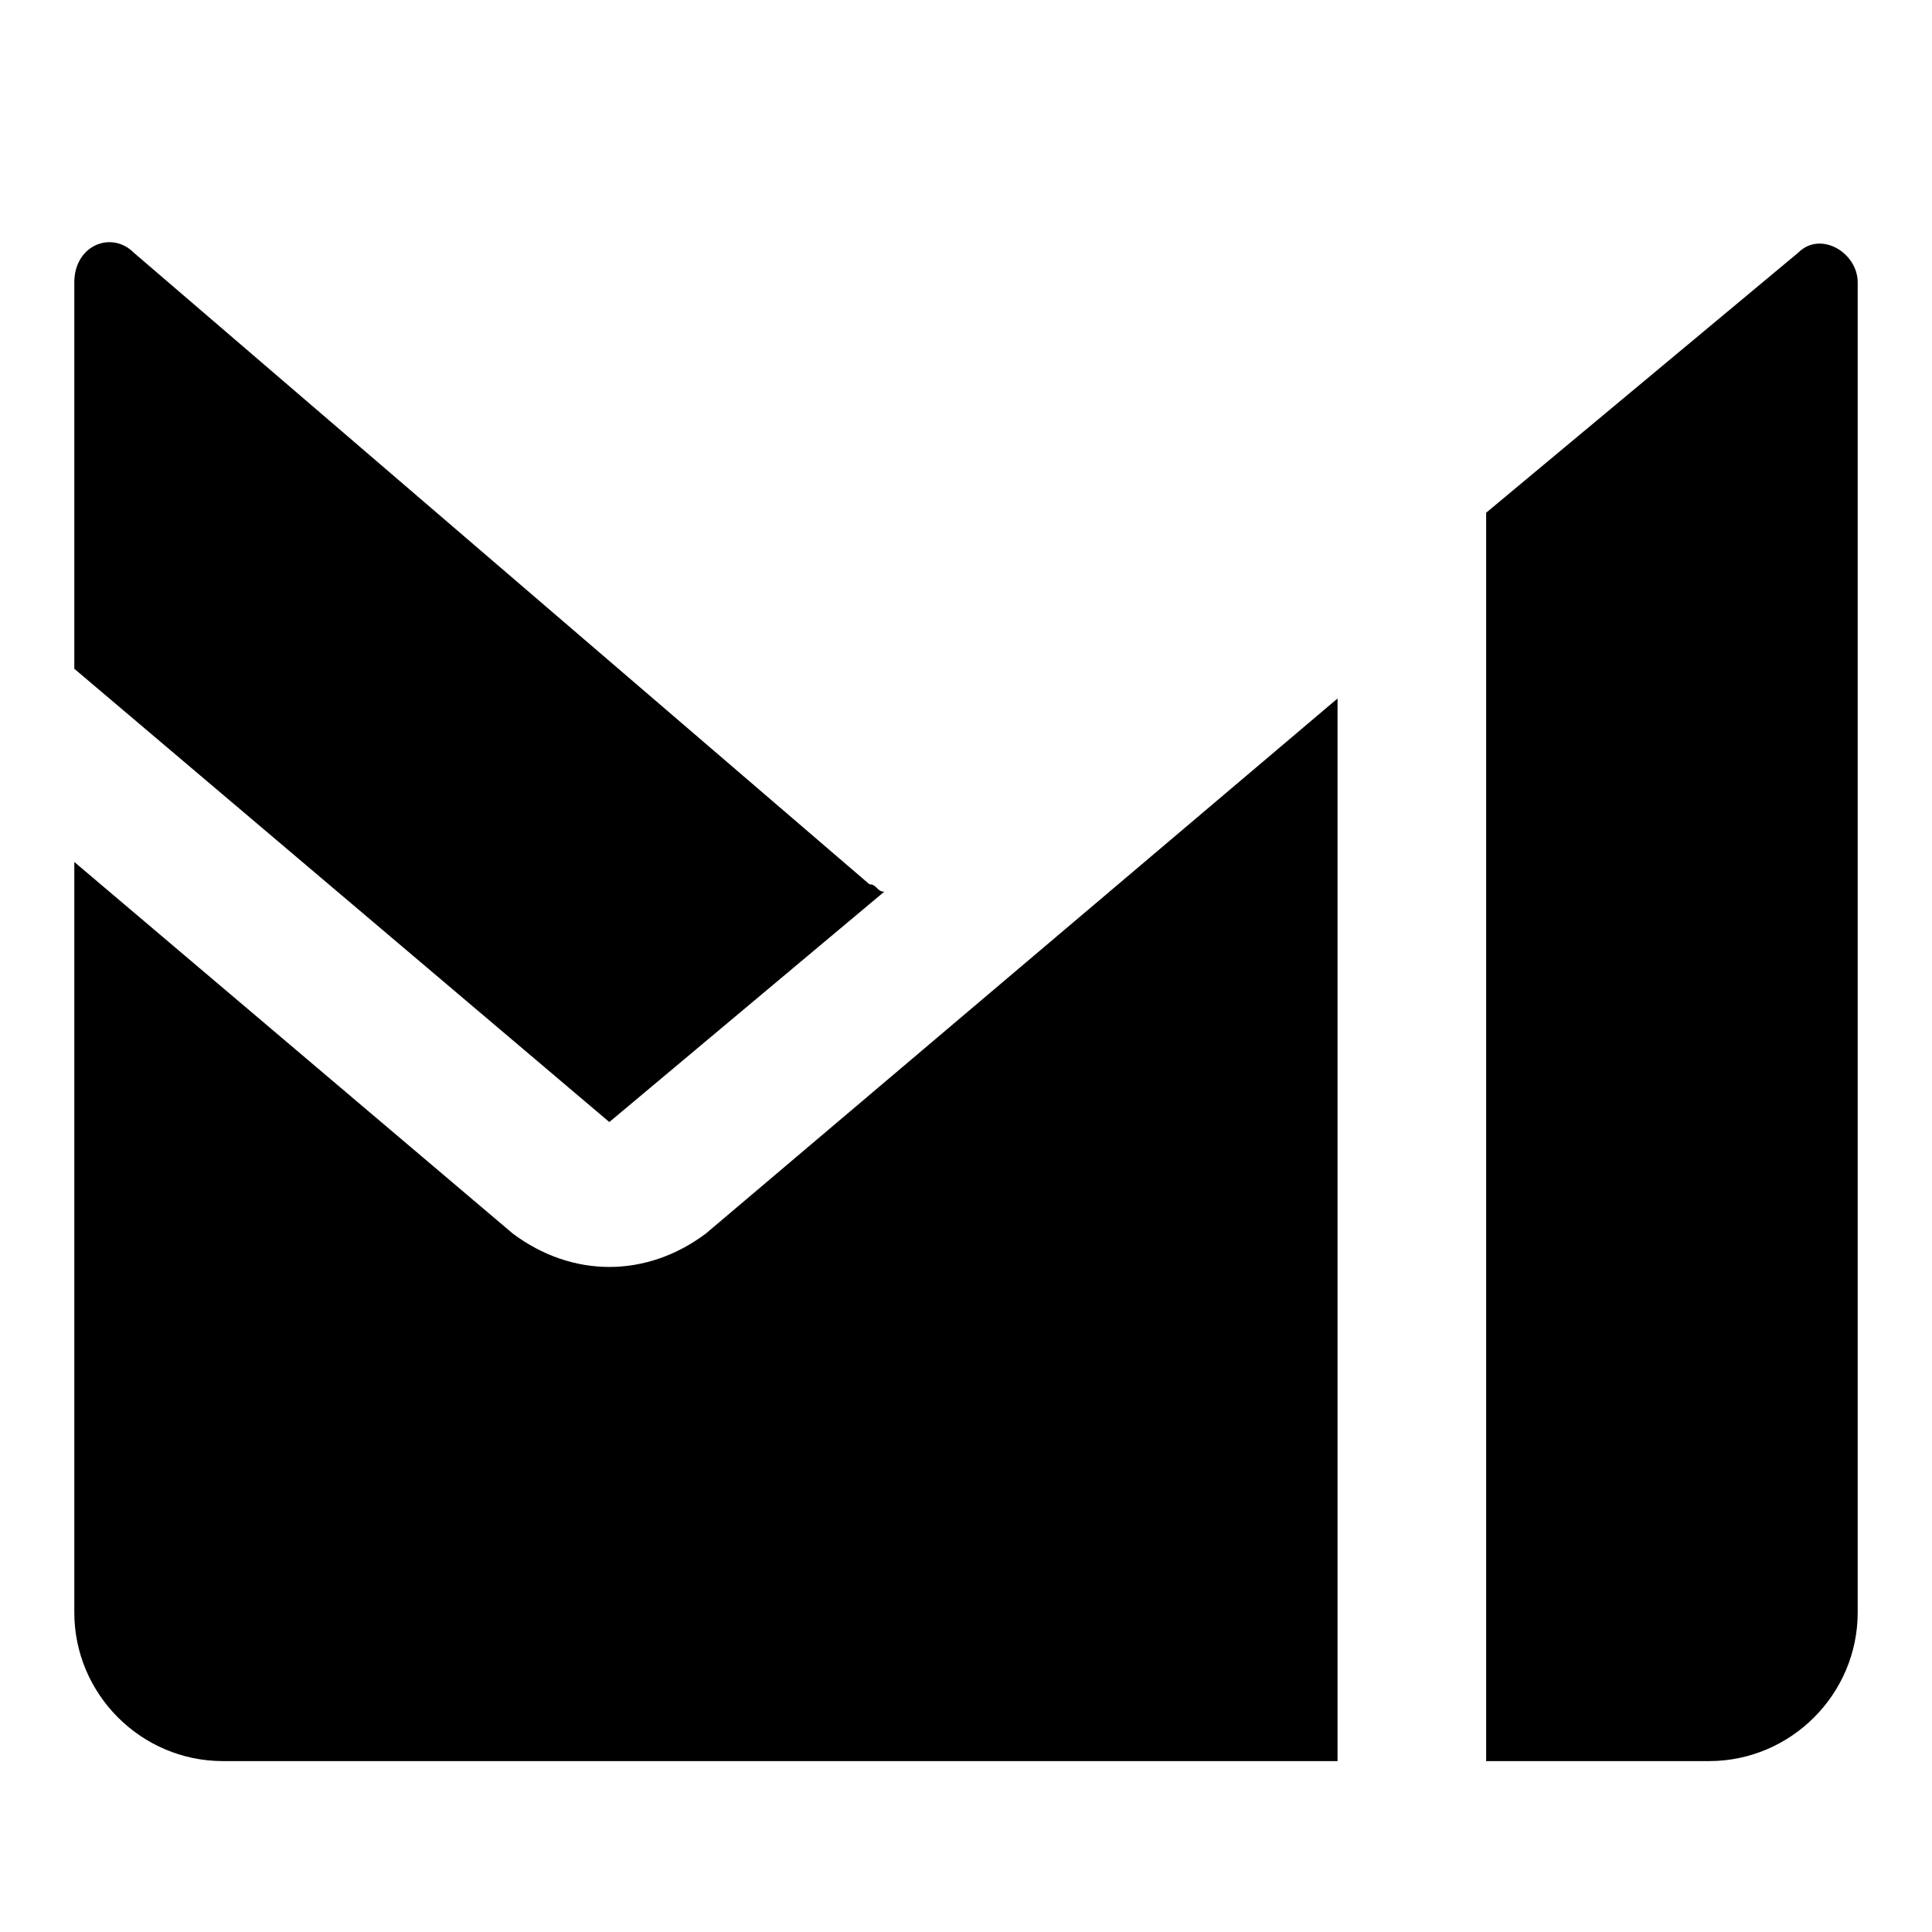
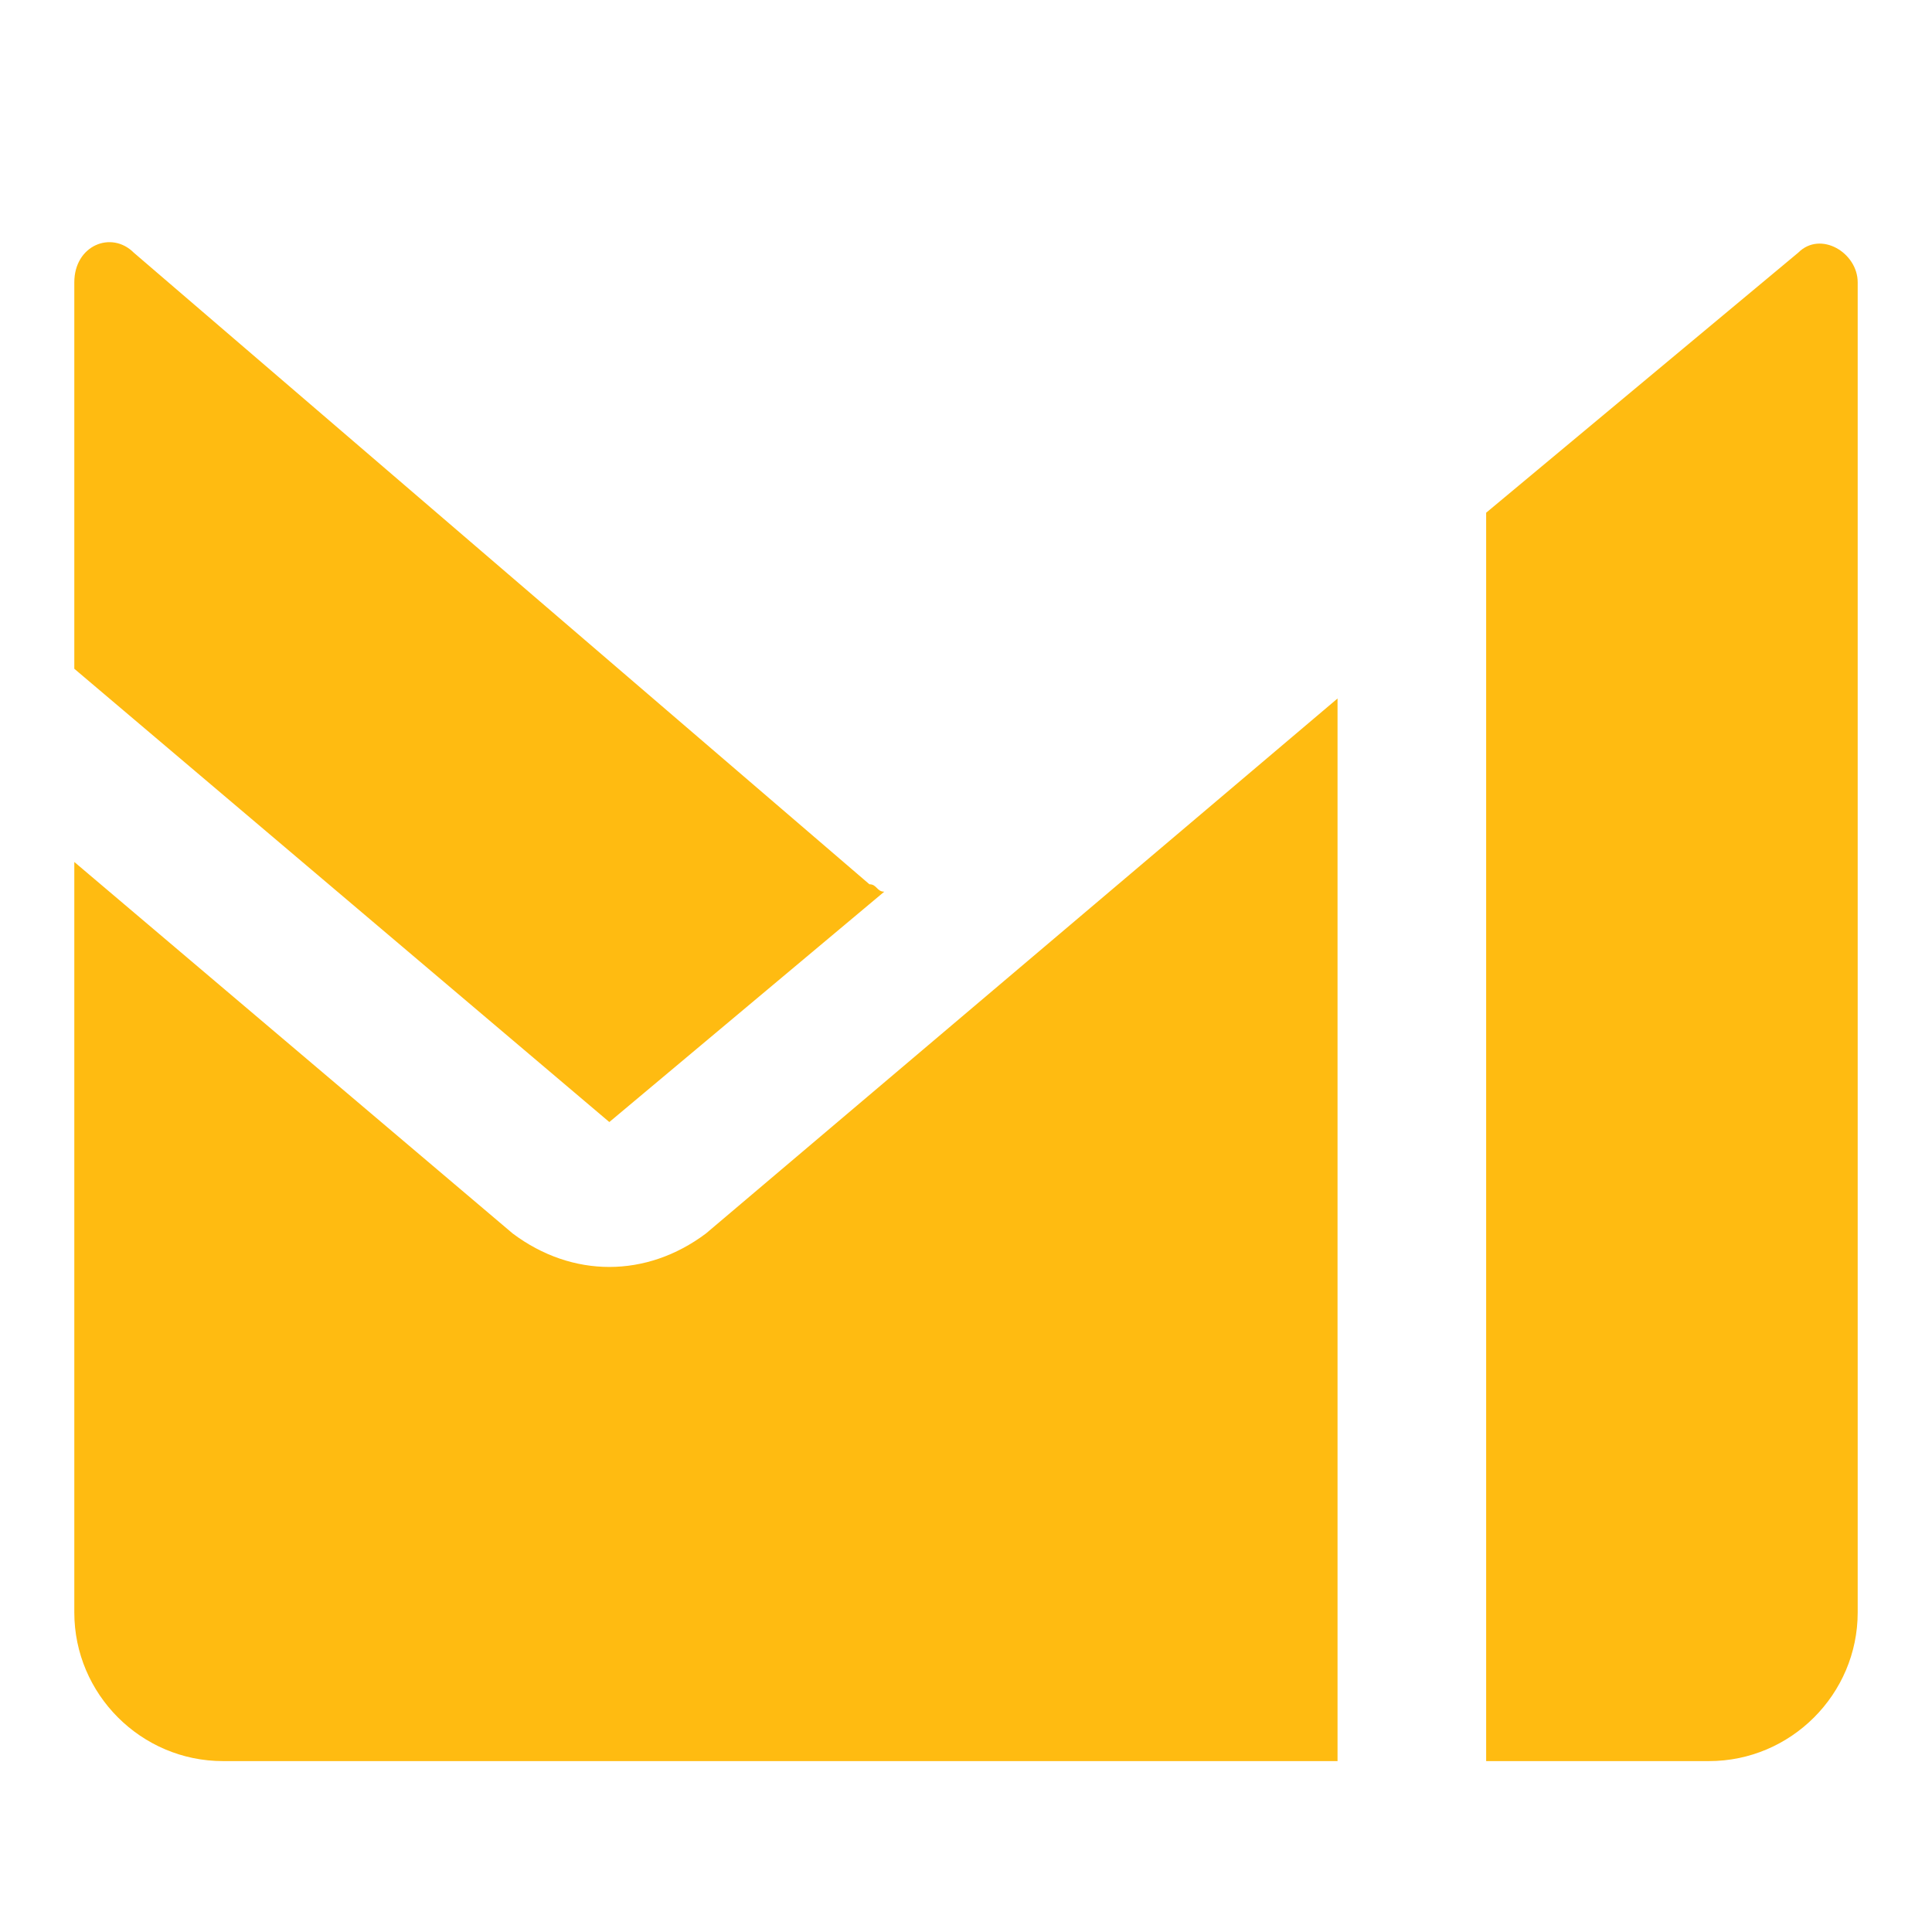
- <svg xmlns="http://www.w3.org/2000/svg" fill="#000000" viewBox="3 3 26 26" id="Camada_1" version="1.1" xml:space="preserve">
+ <svg xmlns="http://www.w3.org/2000/svg" fill="#FFBB11" viewBox="3 3 26 26" id="Camada_1" version="1.1" xml:space="preserve">
  <g id="bgCarrier" stroke-width="0" />
  <g id="tracerCarrier" stroke-linecap="round" stroke-linejoin="round" />
  <g id="iconCarrier">
    <style type="text/css"> .st0{fill-rule:evenodd;clip-rule:evenodd;} </style>
    <path class="st0" d="M4,6.8v5.2l7.2,6.1l3.7-3.1c-0.1,0-0.1-0.1-0.2-0.1L4.8,6.4C4.5,6.1,4,6.3,4,6.8z M9.9,19.6l-5.9-5v10.1 c0,1.1,0.9,2,2,2h15V12.4l-8.5,7.2C11.7,20.2,10.7,20.2,9.9,19.6z M23,10.3V9.9l4.2-3.5c0.3-0.3,0.8,0,0.8,0.4v17.9c0,1.1-0.9,2-2,2 h-3V10.5C23,10.5,23,10.4,23,10.3z" />
  </g>
</svg>
